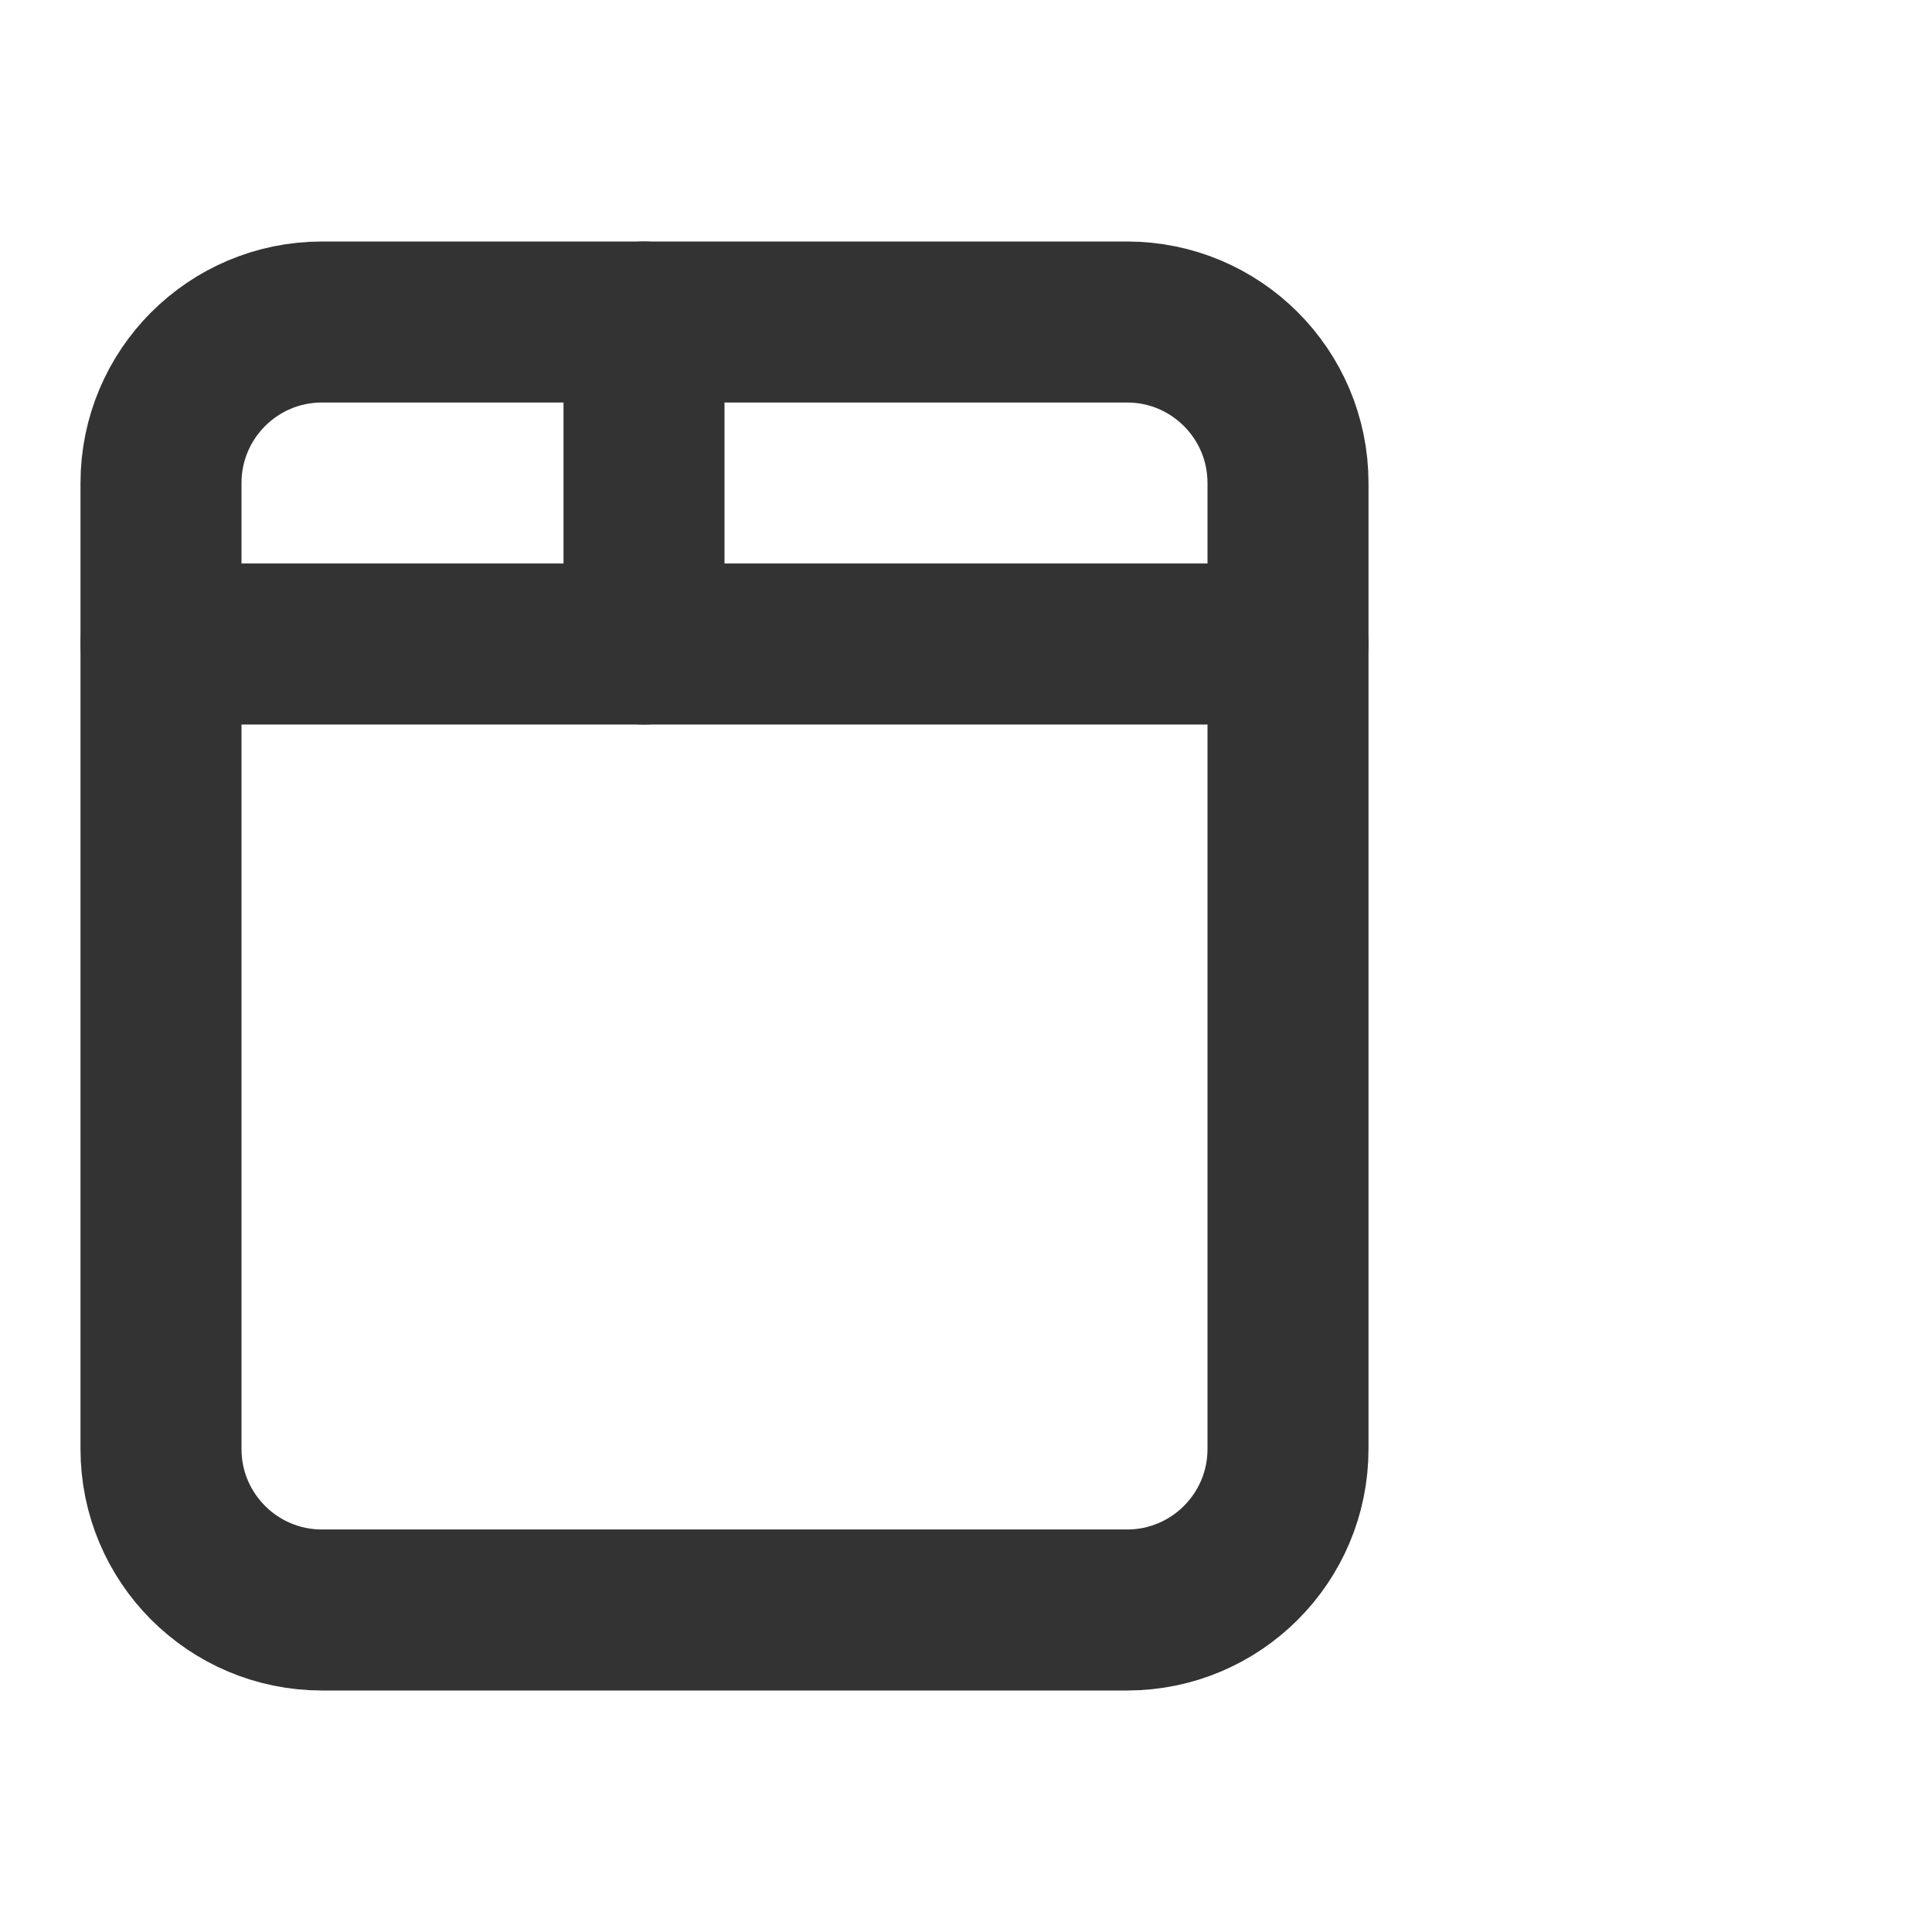
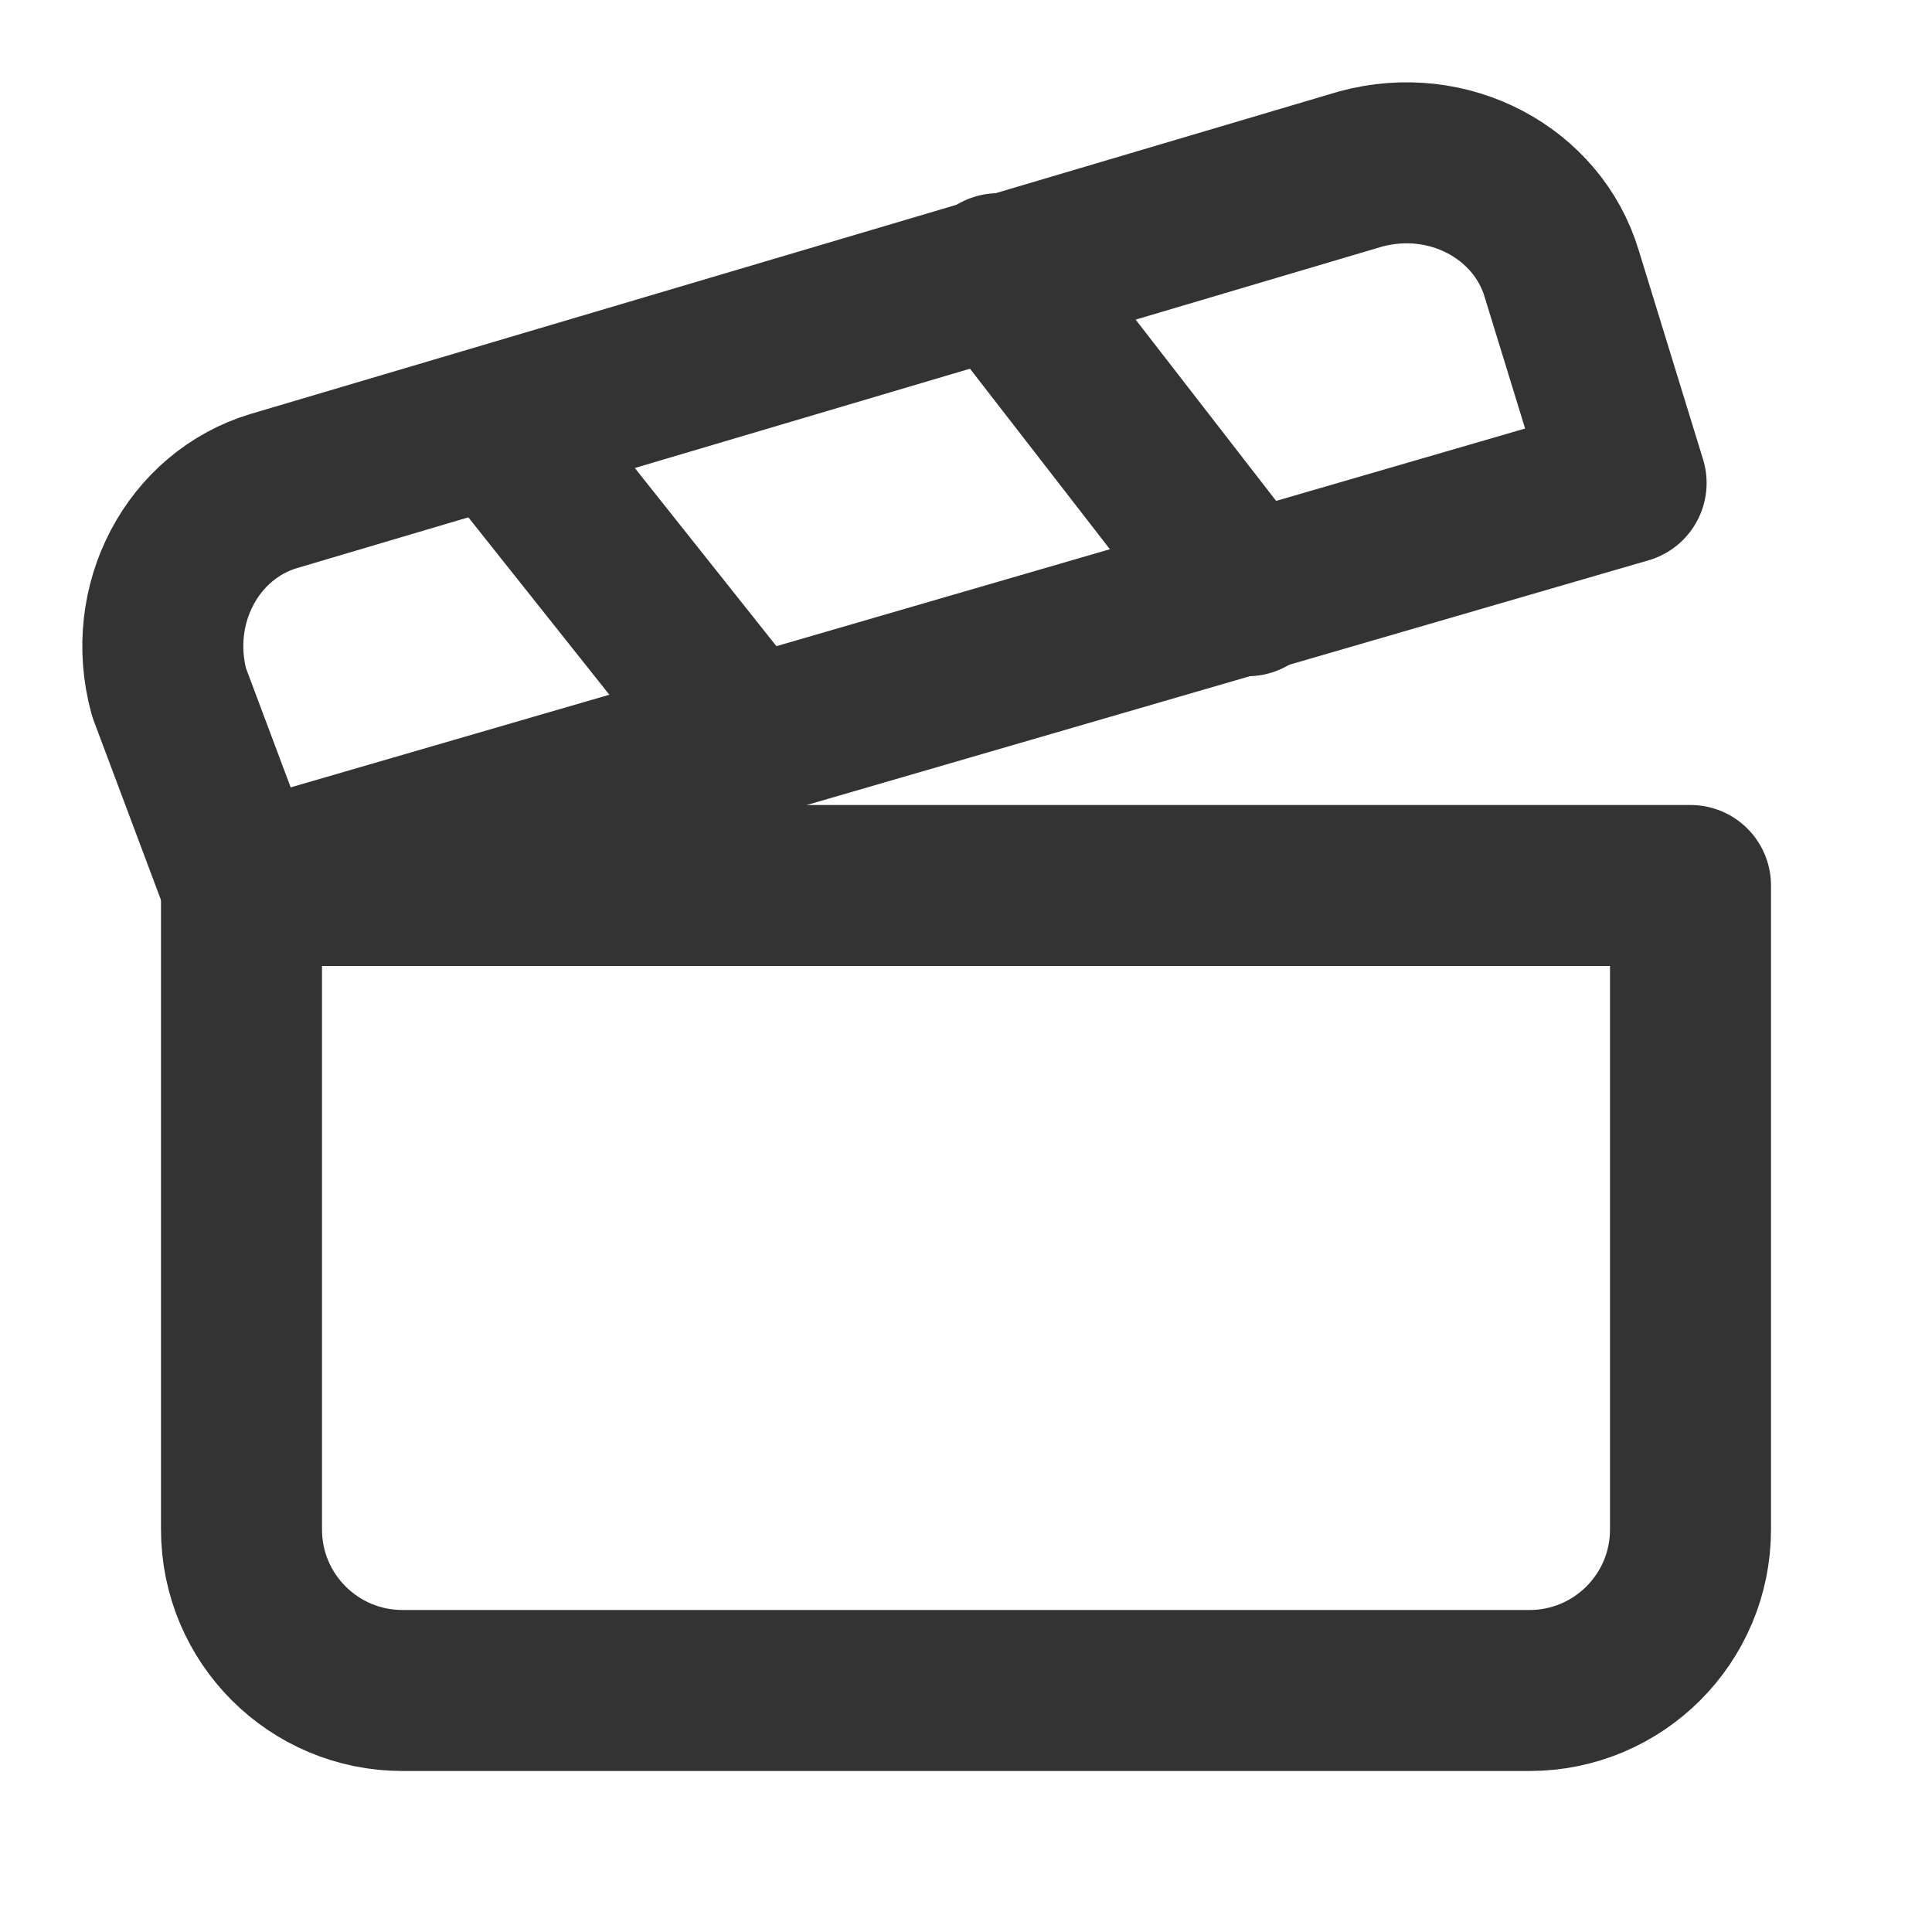
<svg xmlns="http://www.w3.org/2000/svg" viewBox="0 0 24 24" fill="none" stroke="#333334" stroke-width="2" stroke-linecap="round" stroke-linejoin="round">
-   <path d="M4 4h10a2 2 0 0 1 2 2v12a2 2 0 0 1-2 2H4a2 2 0 0 1-2-2V6a2 2 0 0 1 2-2z" />
-   <path d="M2 8h14" />
-   <path d="M8 4v4" />
+   <path d="M20.2 6 3 11l-.9-2.4c-.3-1.1.3-2.2 1.3-2.5l13.5-4c1.1-.3 2.2.3 2.5 1.3Z" />
+   <path d="m6.2 5.3 3.1 3.9" />
+   <path d="m12.4 3.4 3.1 4" />
+   <path d="M3 11h18v8a2 2 0 0 1-2 2H5a2 2 0 0 1-2-2Z" />
</svg>
